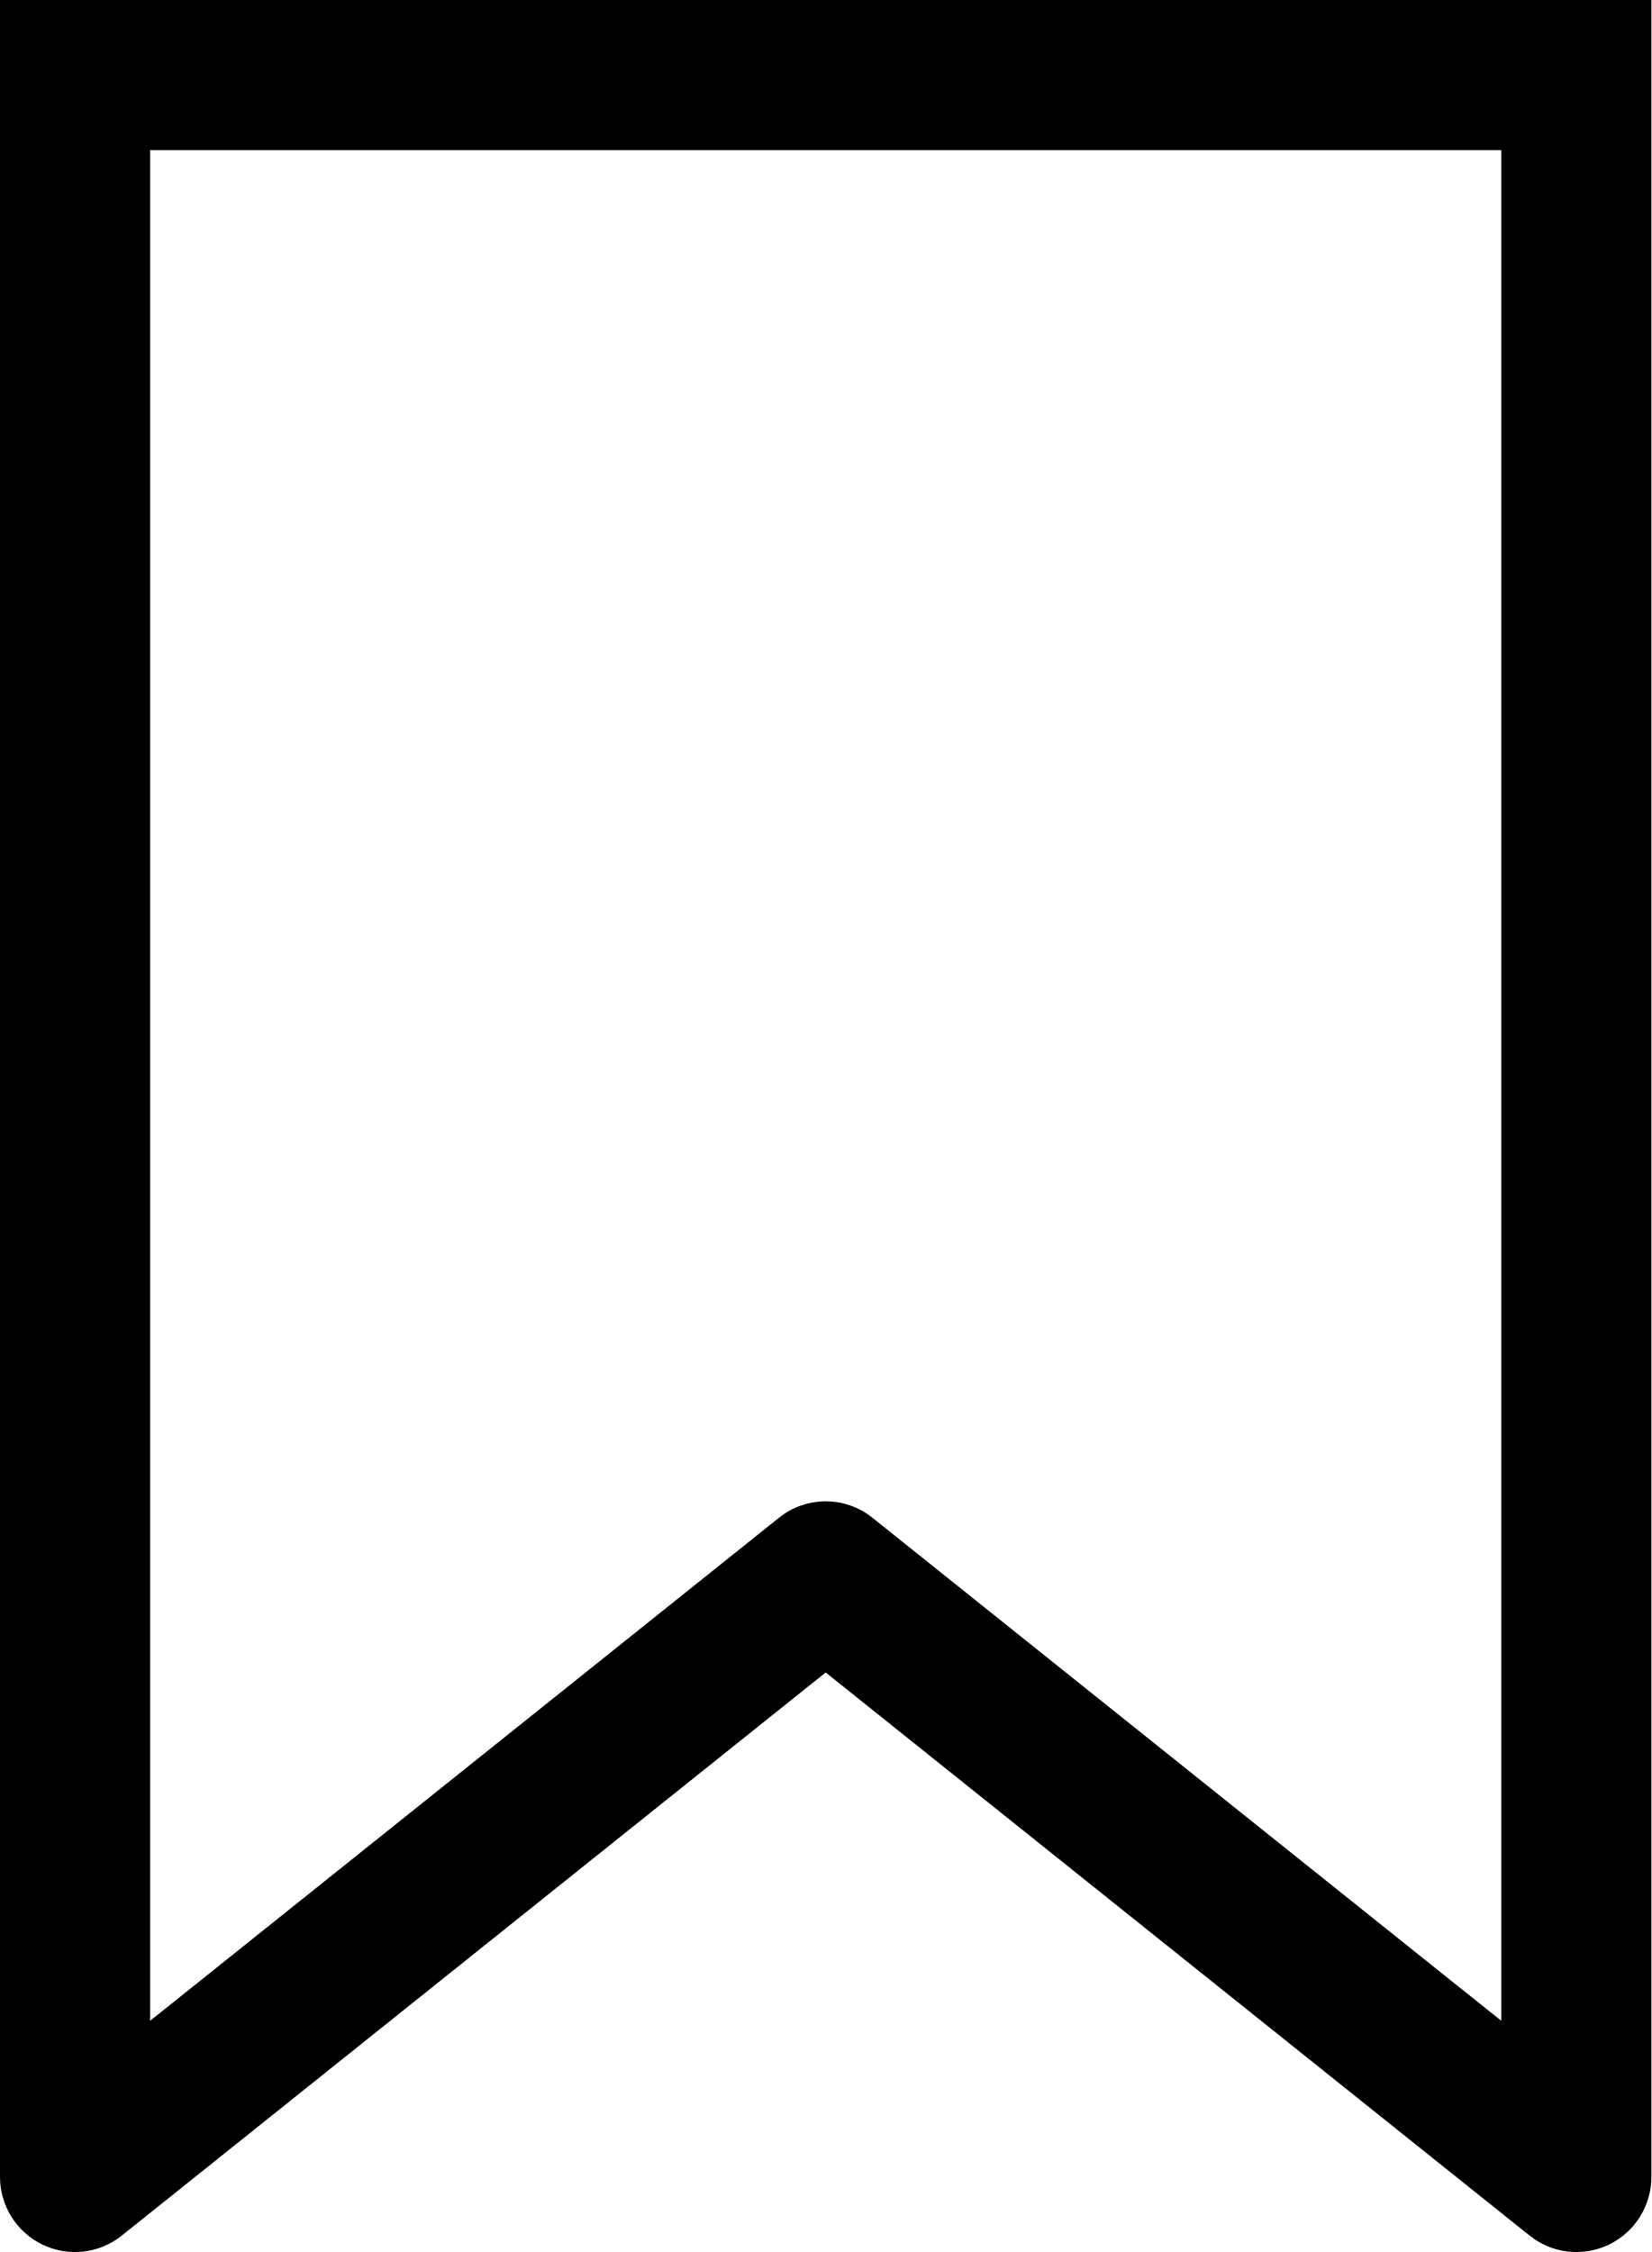
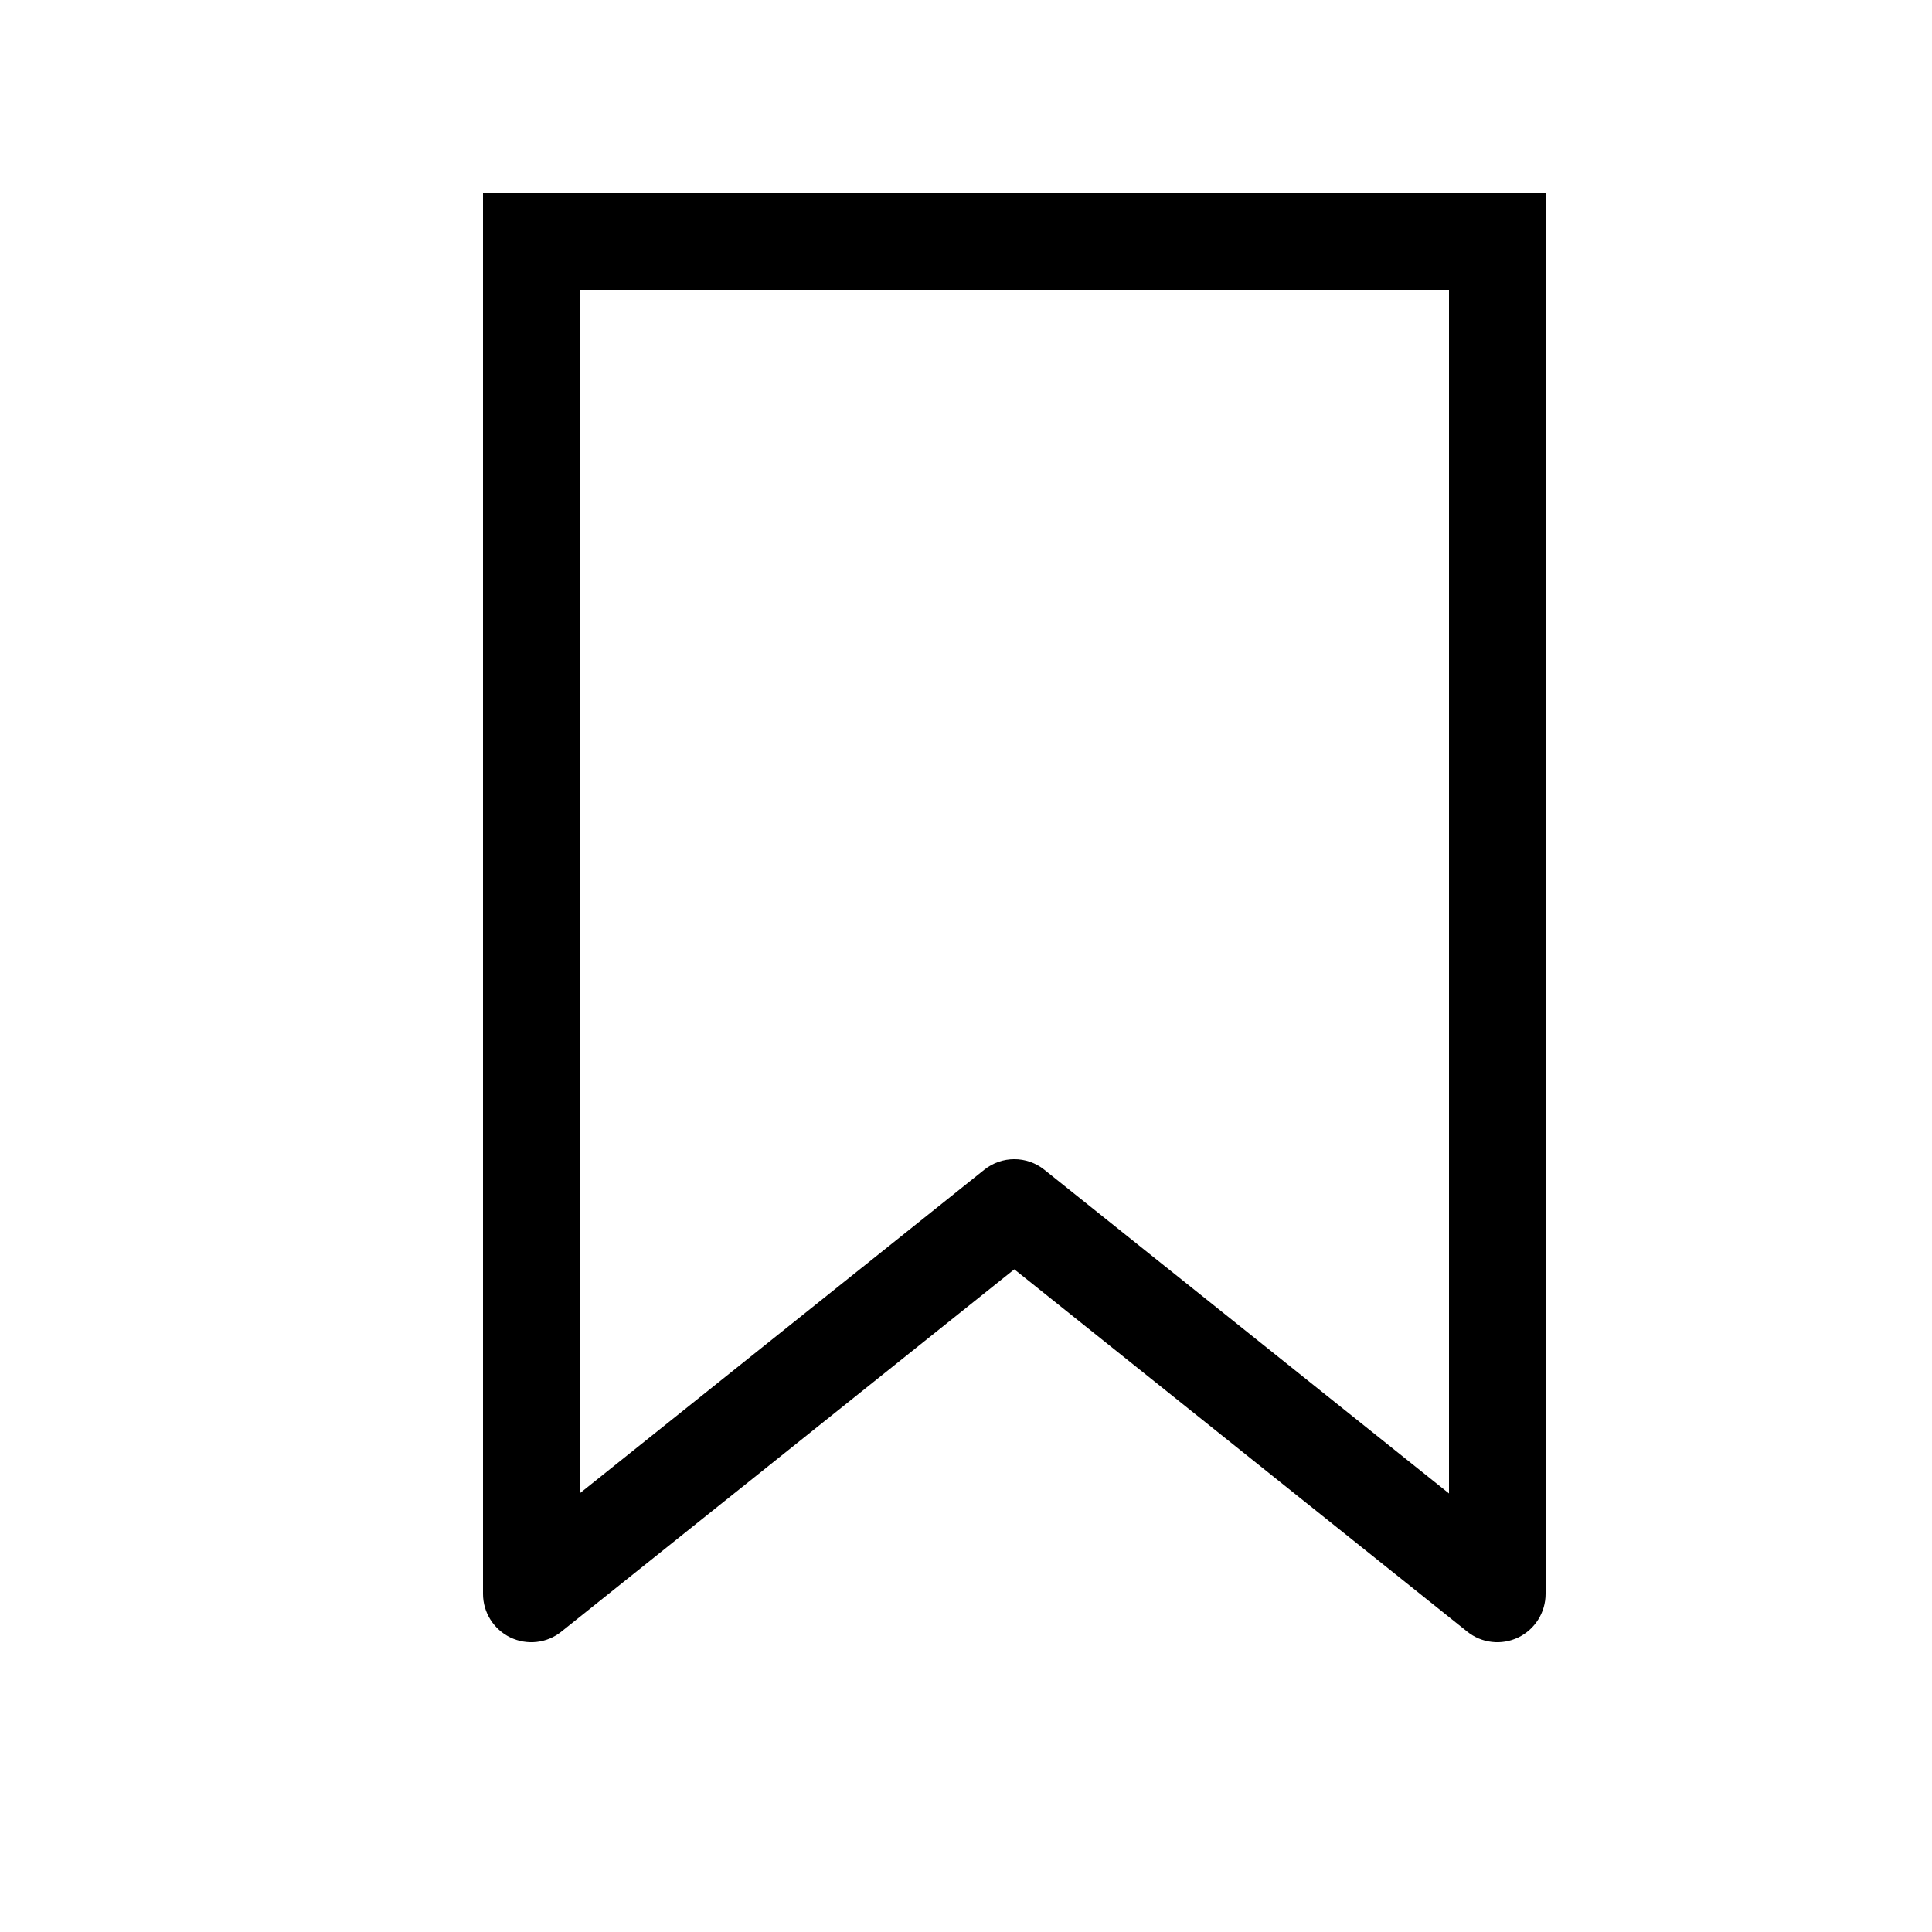
- <svg xmlns="http://www.w3.org/2000/svg" width="11" height="15" viewBox="0 0 11 15" fill="none">
-   <path fill-rule="evenodd" clip-rule="evenodd" d="M0 0L11 1.16229e-05V14.5C11 14.692 10.89 14.867 10.717 14.951C10.543 15.034 10.338 15.011 10.188 14.89L5.5 11.14L0.812 14.89C0.662 15.011 0.457 15.034 0.283 14.951C0.11 14.867 0 14.692 0 14.5V0ZM1 1V13.46L5.188 10.11C5.37 9.963 5.63 9.963 5.812 10.11L10 13.46V1L1 1Z" fill="black" />
+ <svg xmlns="http://www.w3.org/2000/svg" width="20" height="20" viewBox="0 0 20 20" fill="none">
+   <path fill-rule="evenodd" clip-rule="evenodd" d="M5 2L16 2V16.5C16 16.692 15.89 16.867 15.717 16.951C15.543 17.034 15.338 17.011 15.188 16.89L10.5 13.14L5.812 16.89C5.662 17.011 5.457 17.034 5.283 16.951C5.11 16.867 5 16.692 5 16.5V2ZM6 3V15.46L10.188 12.11C10.37 11.963 10.63 11.963 10.812 12.11L15 15.46V3L6 3Z" fill="black" />
</svg>
